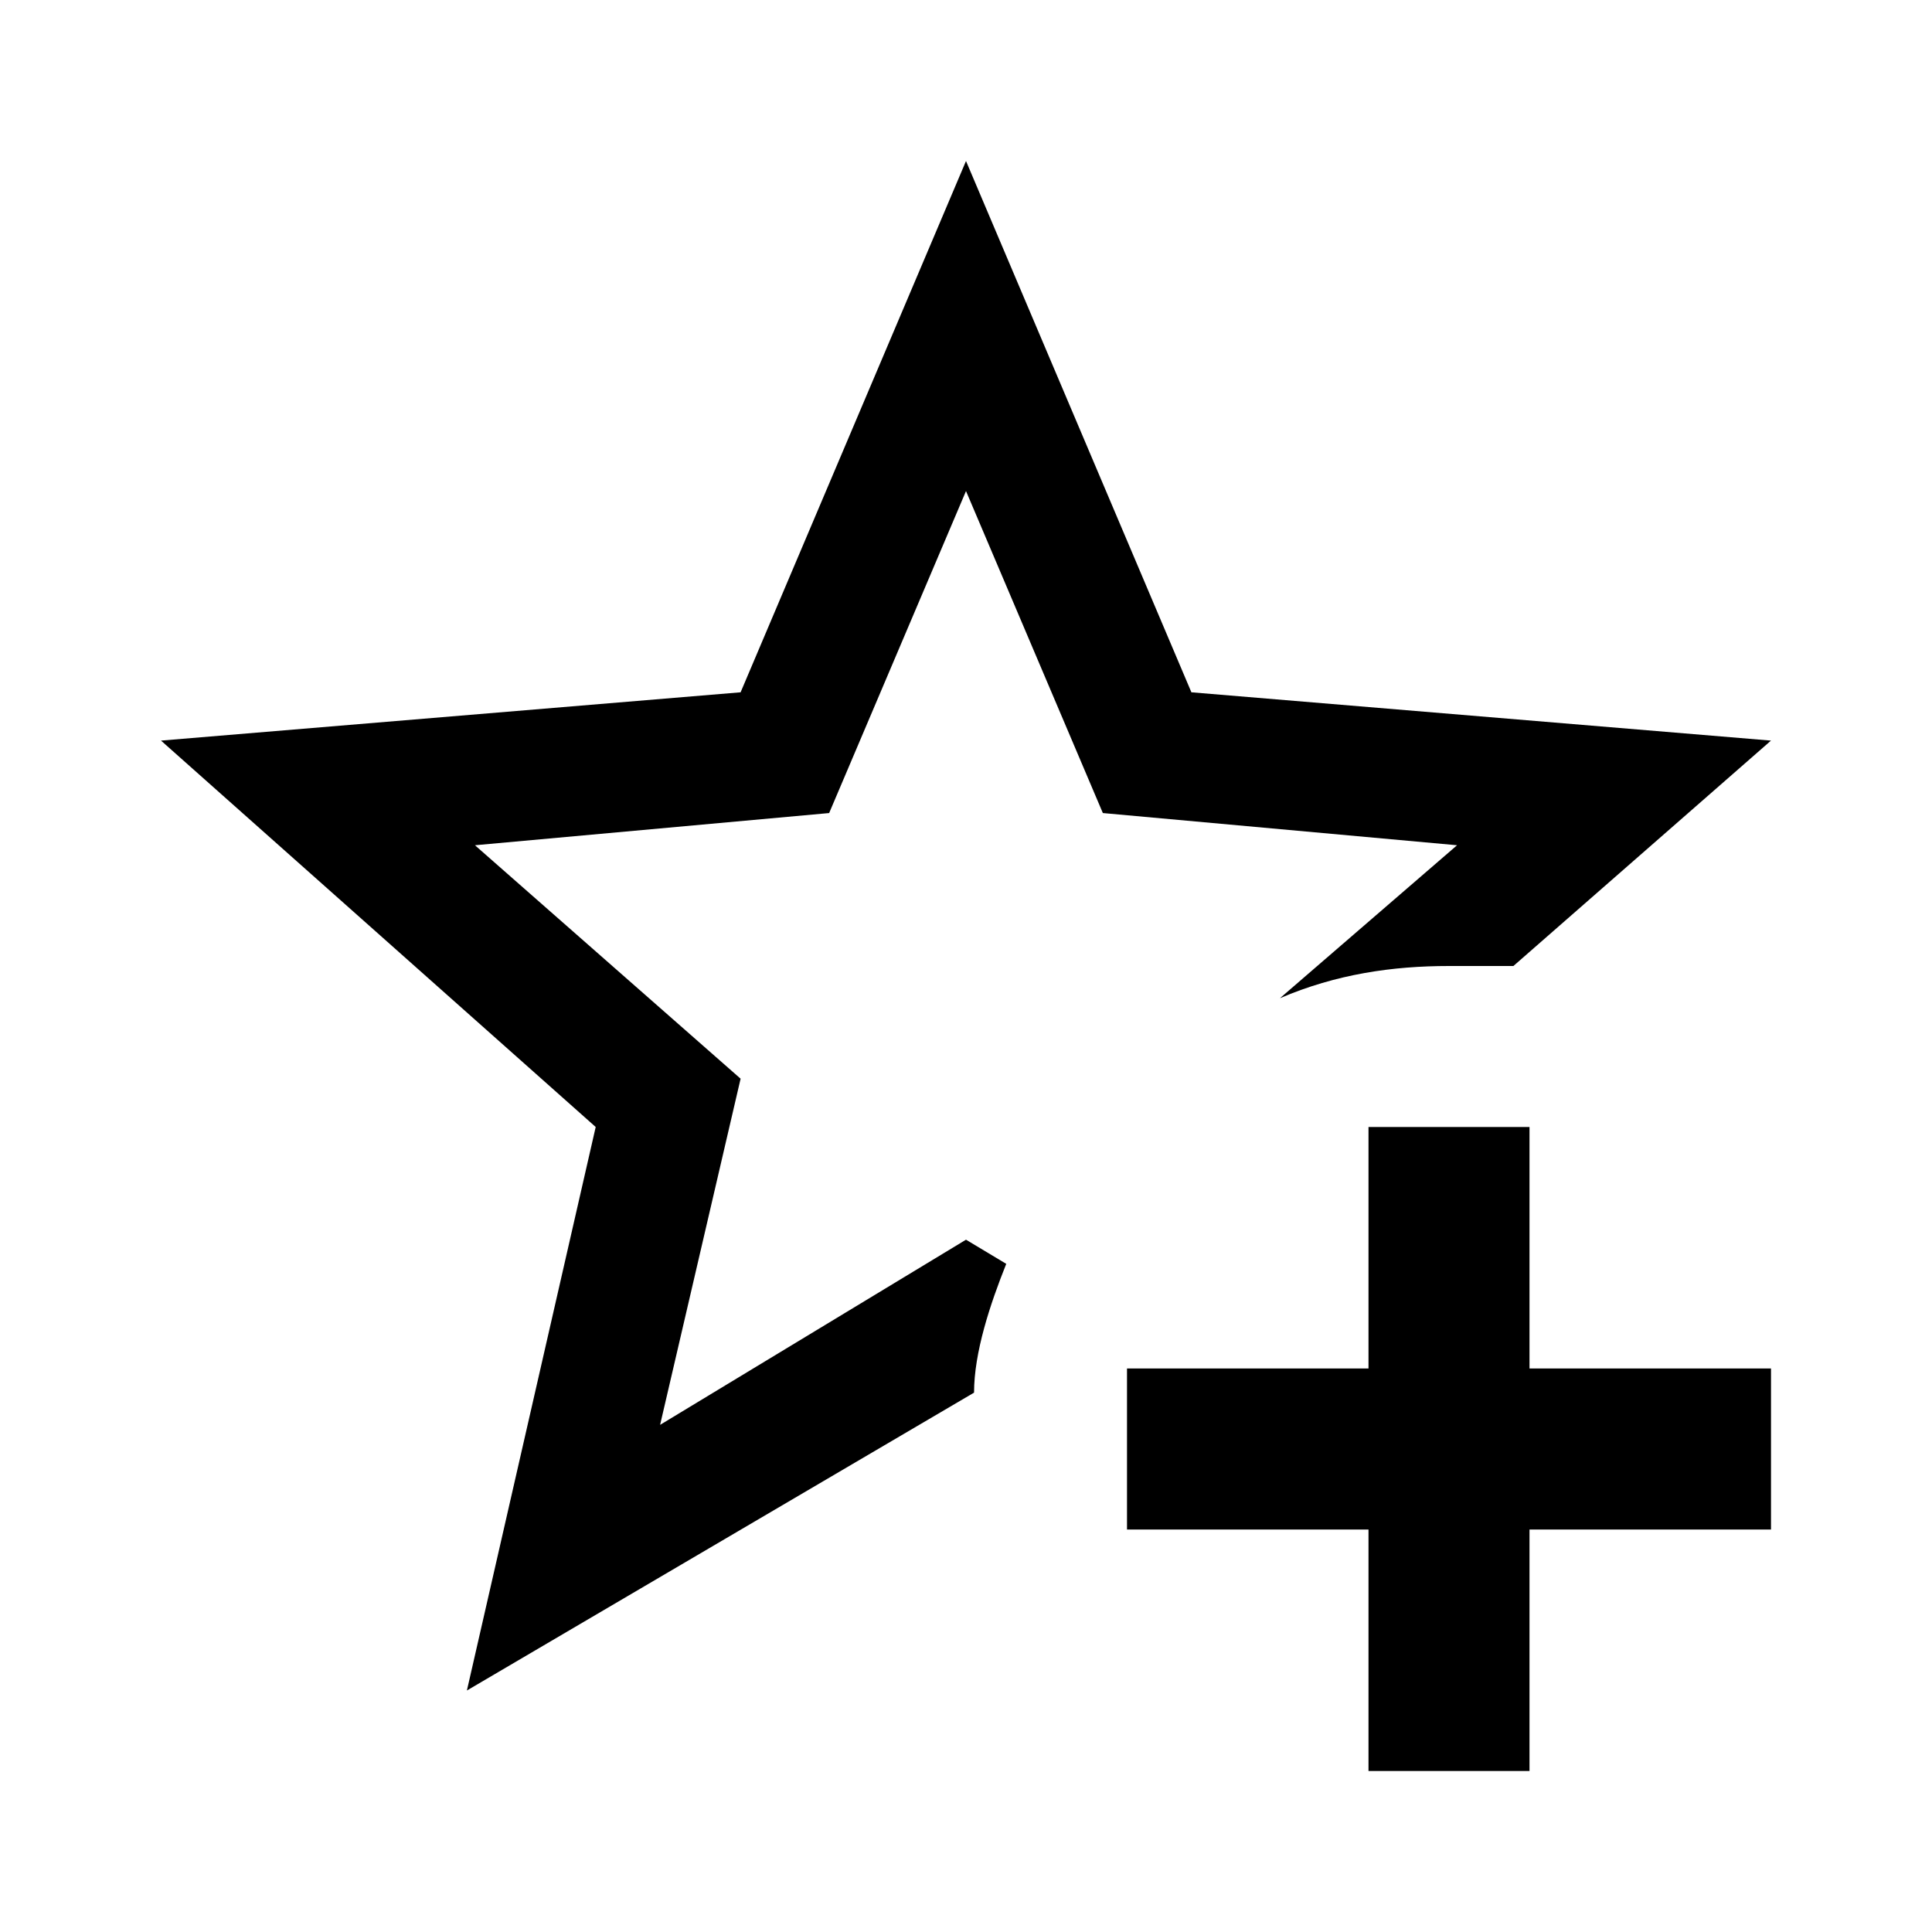
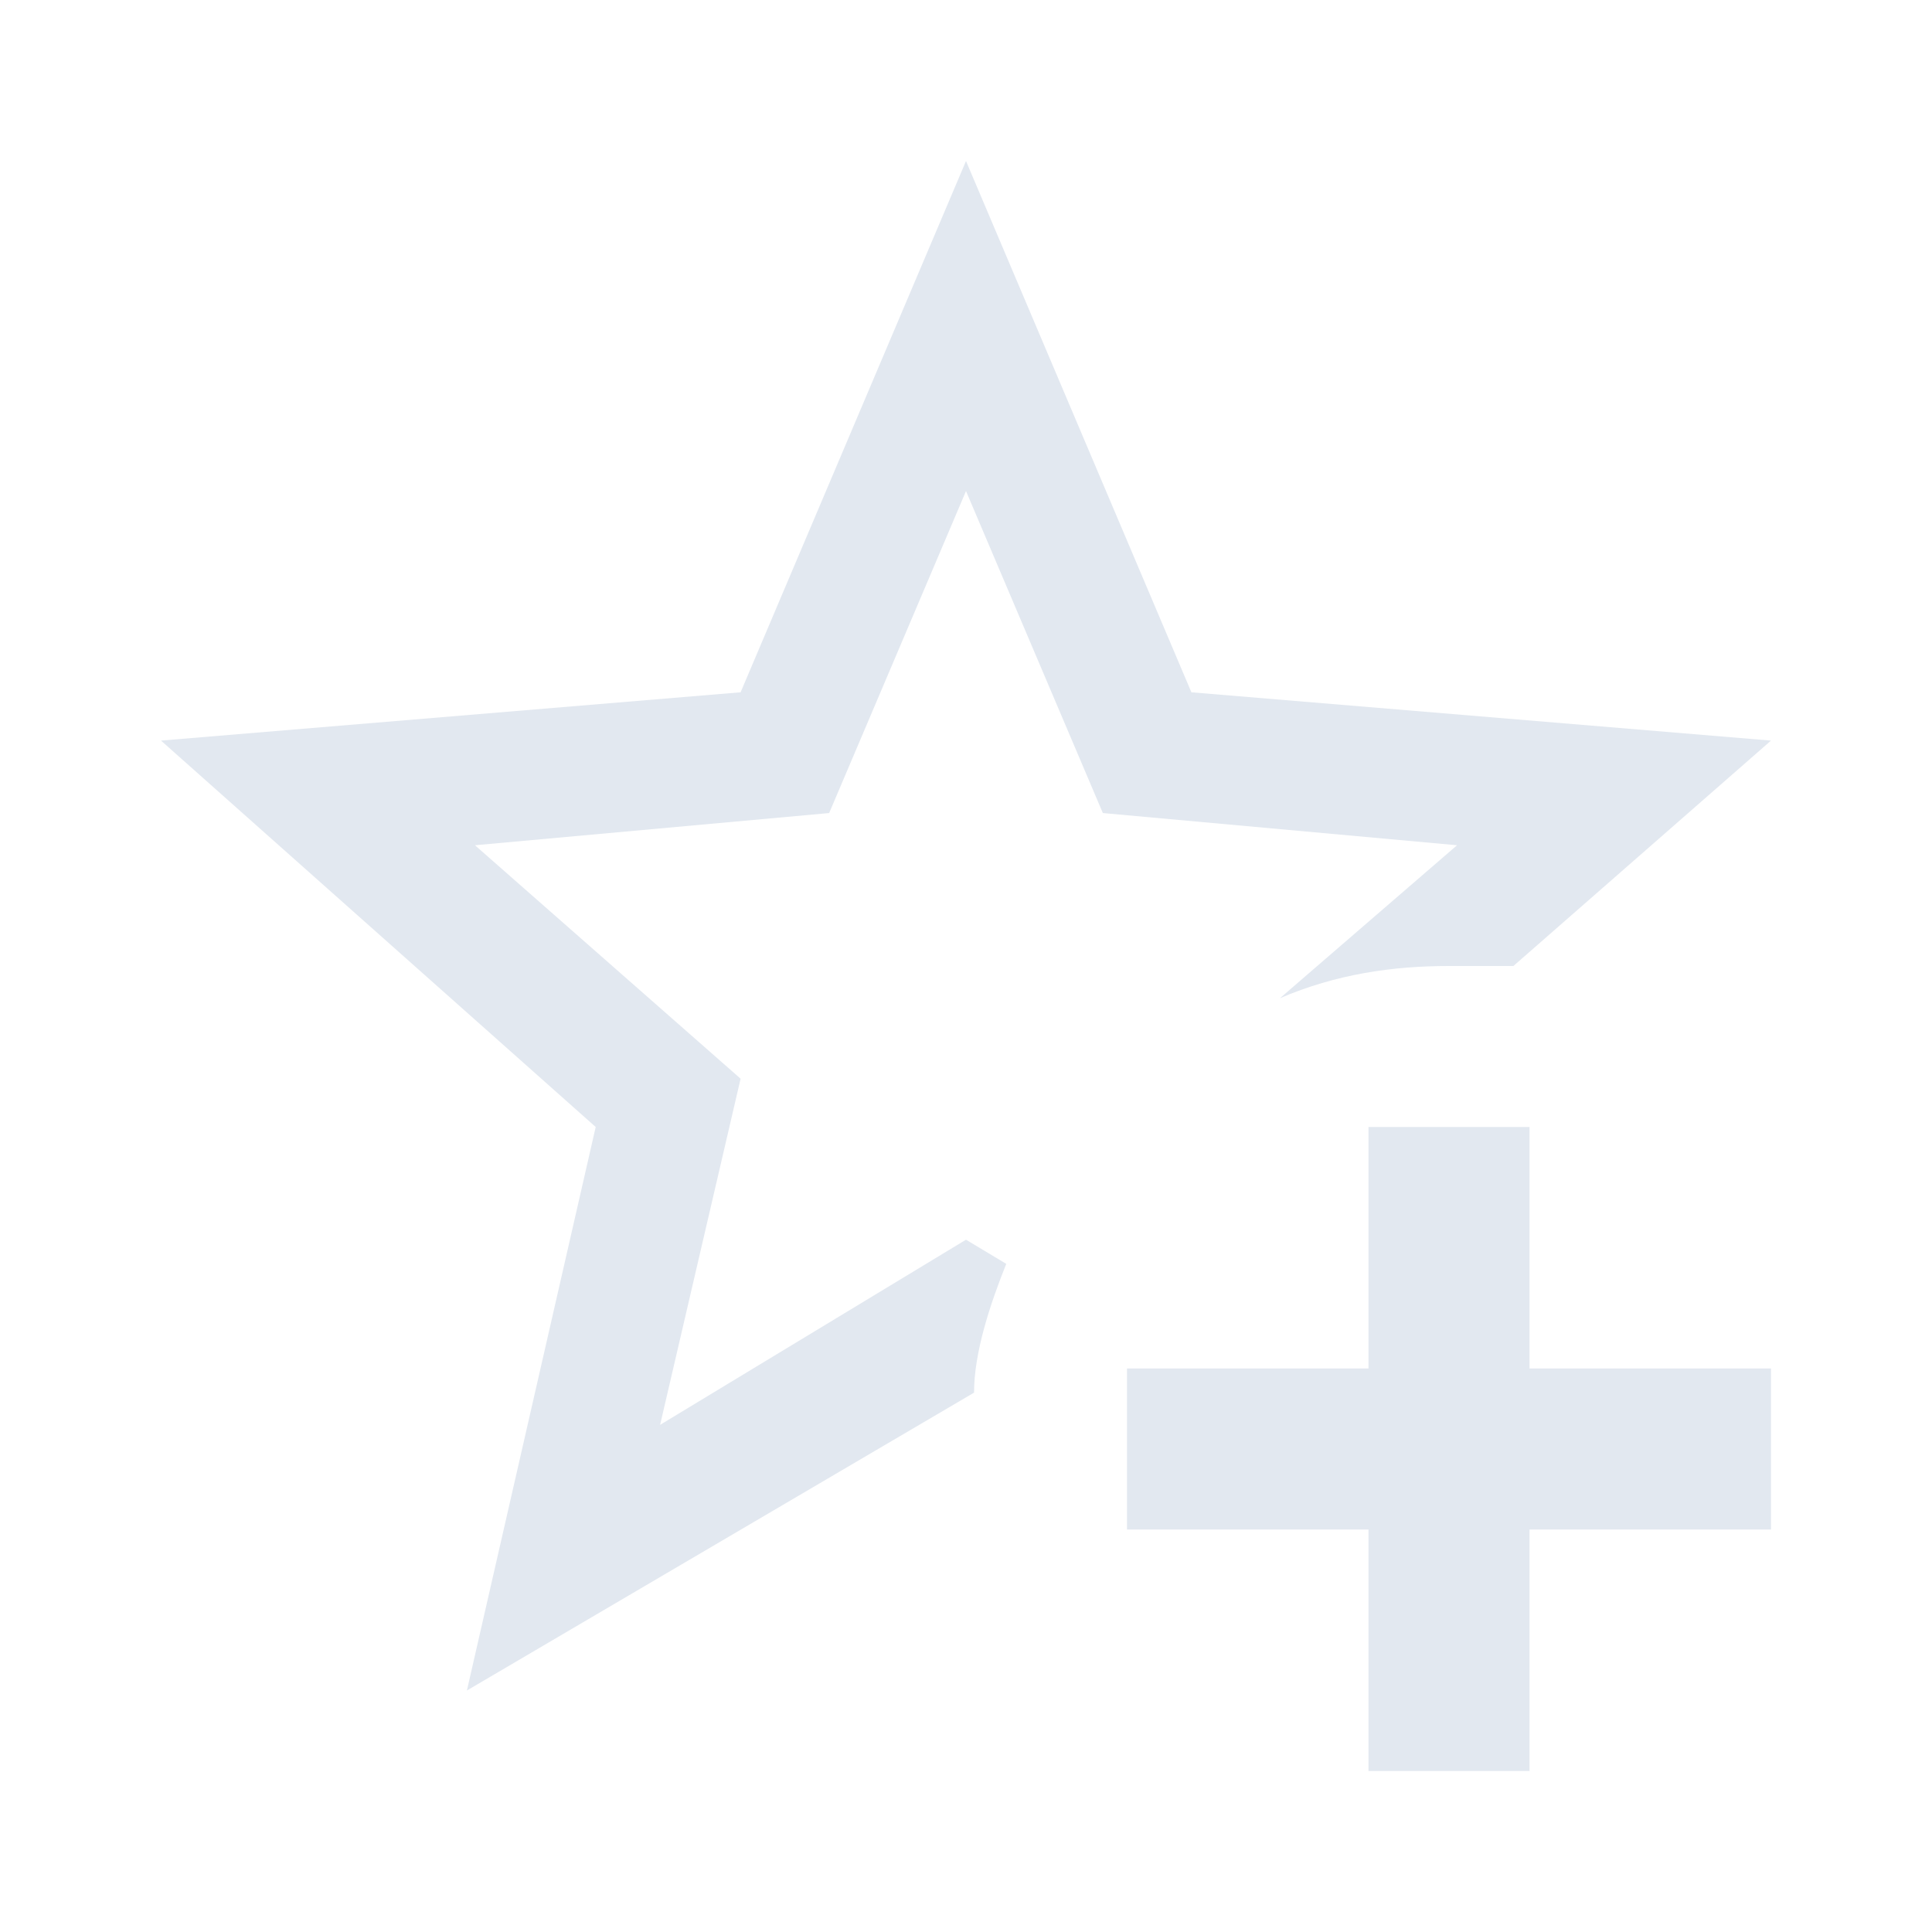
<svg xmlns="http://www.w3.org/2000/svg" viewBox="0 0 24 24">
-   <path d="M5.8 21L7.4 14L2 9.2L9.2 8.6L12 2L14.8 8.6L22 9.2L18.8 12H18C17.3 12 16.6 12.1 15.9 12.4L18.1 10.5L13.7 10.1L12 6.1L10.3 10.1L5.9 10.5L9.2 13.4L8.2 17.7L12 15.4L12.5 15.7C12.3 16.2 12.1 16.8 12.1 17.3L5.8 21M17 14V17H14V19H17V22H19V19H22V17H19V14H17Z" />
+   <path fill="#e2e8f0" d="M5.8 21L7.4 14L2 9.2L9.2 8.6L12 2L14.8 8.6L22 9.2L18.8 12H18C17.3 12 16.6 12.1 15.9 12.4L18.1 10.5L13.7 10.1L12 6.1L10.3 10.1L5.9 10.5L9.2 13.4L8.2 17.7L12 15.4L12.5 15.7C12.3 16.2 12.1 16.8 12.1 17.3L5.8 21M17 14V17H14V19H17V22H19V19H22V17H19V14H17Z" />
</svg>
